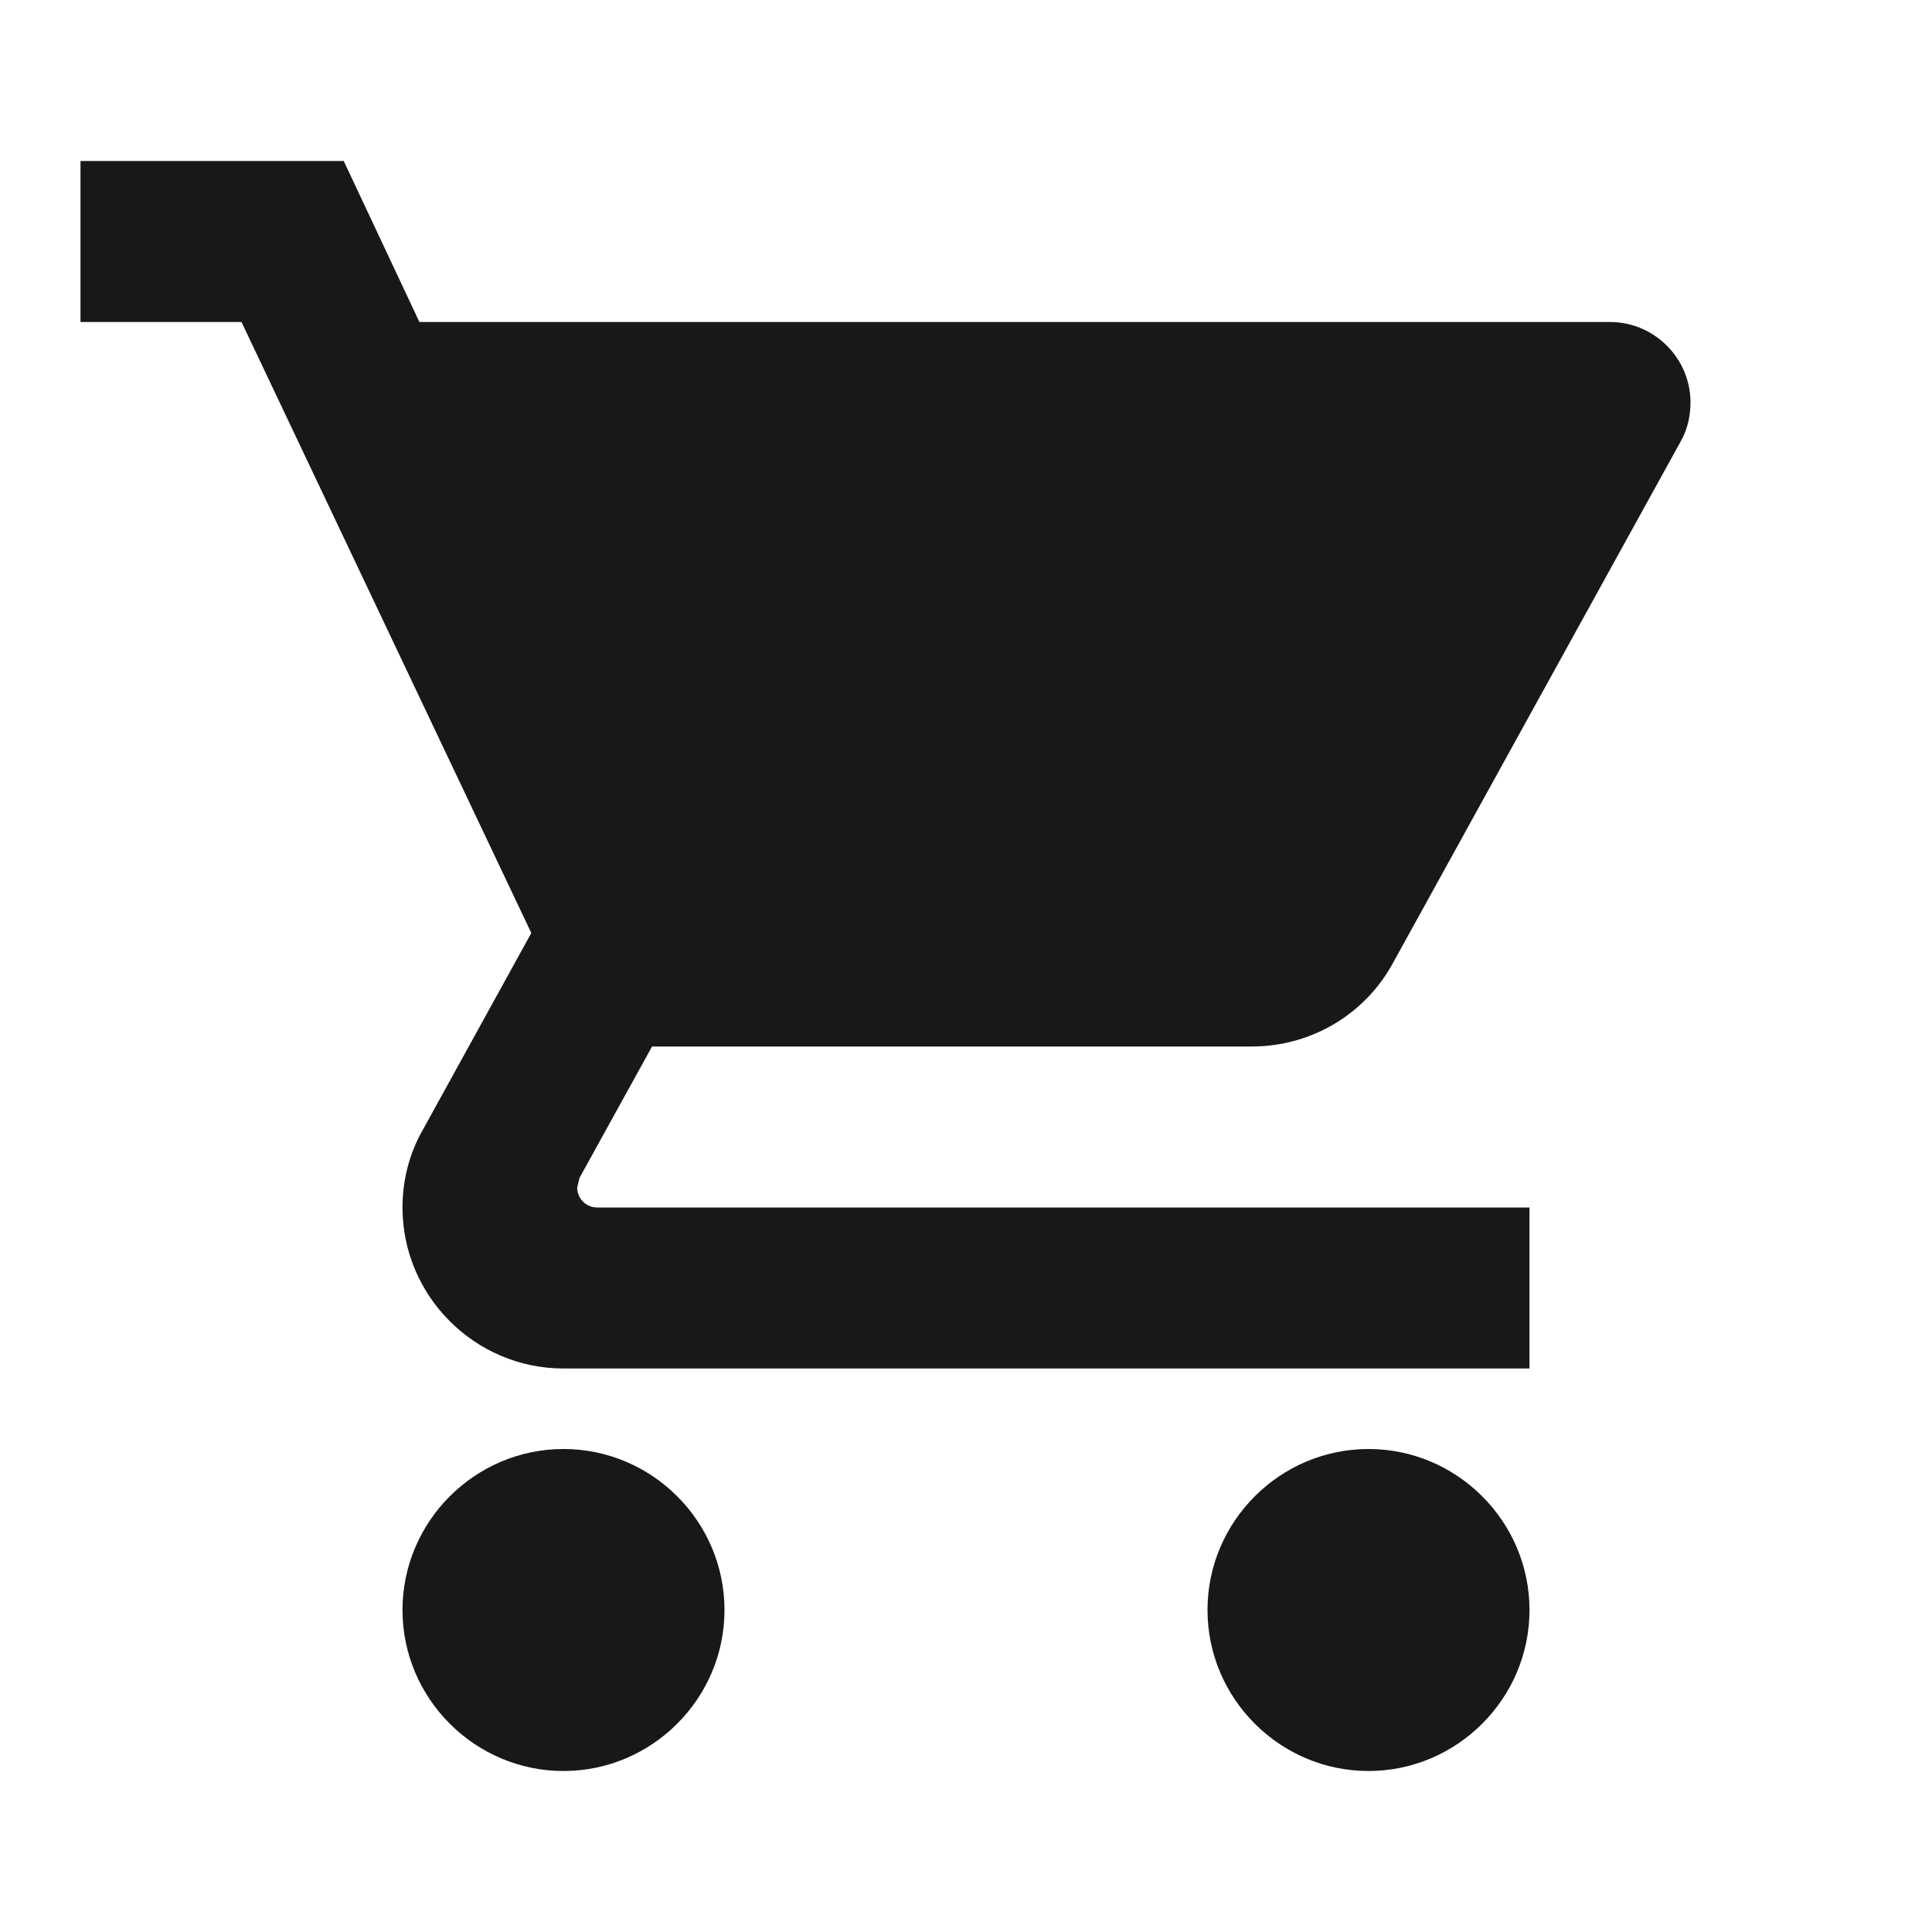
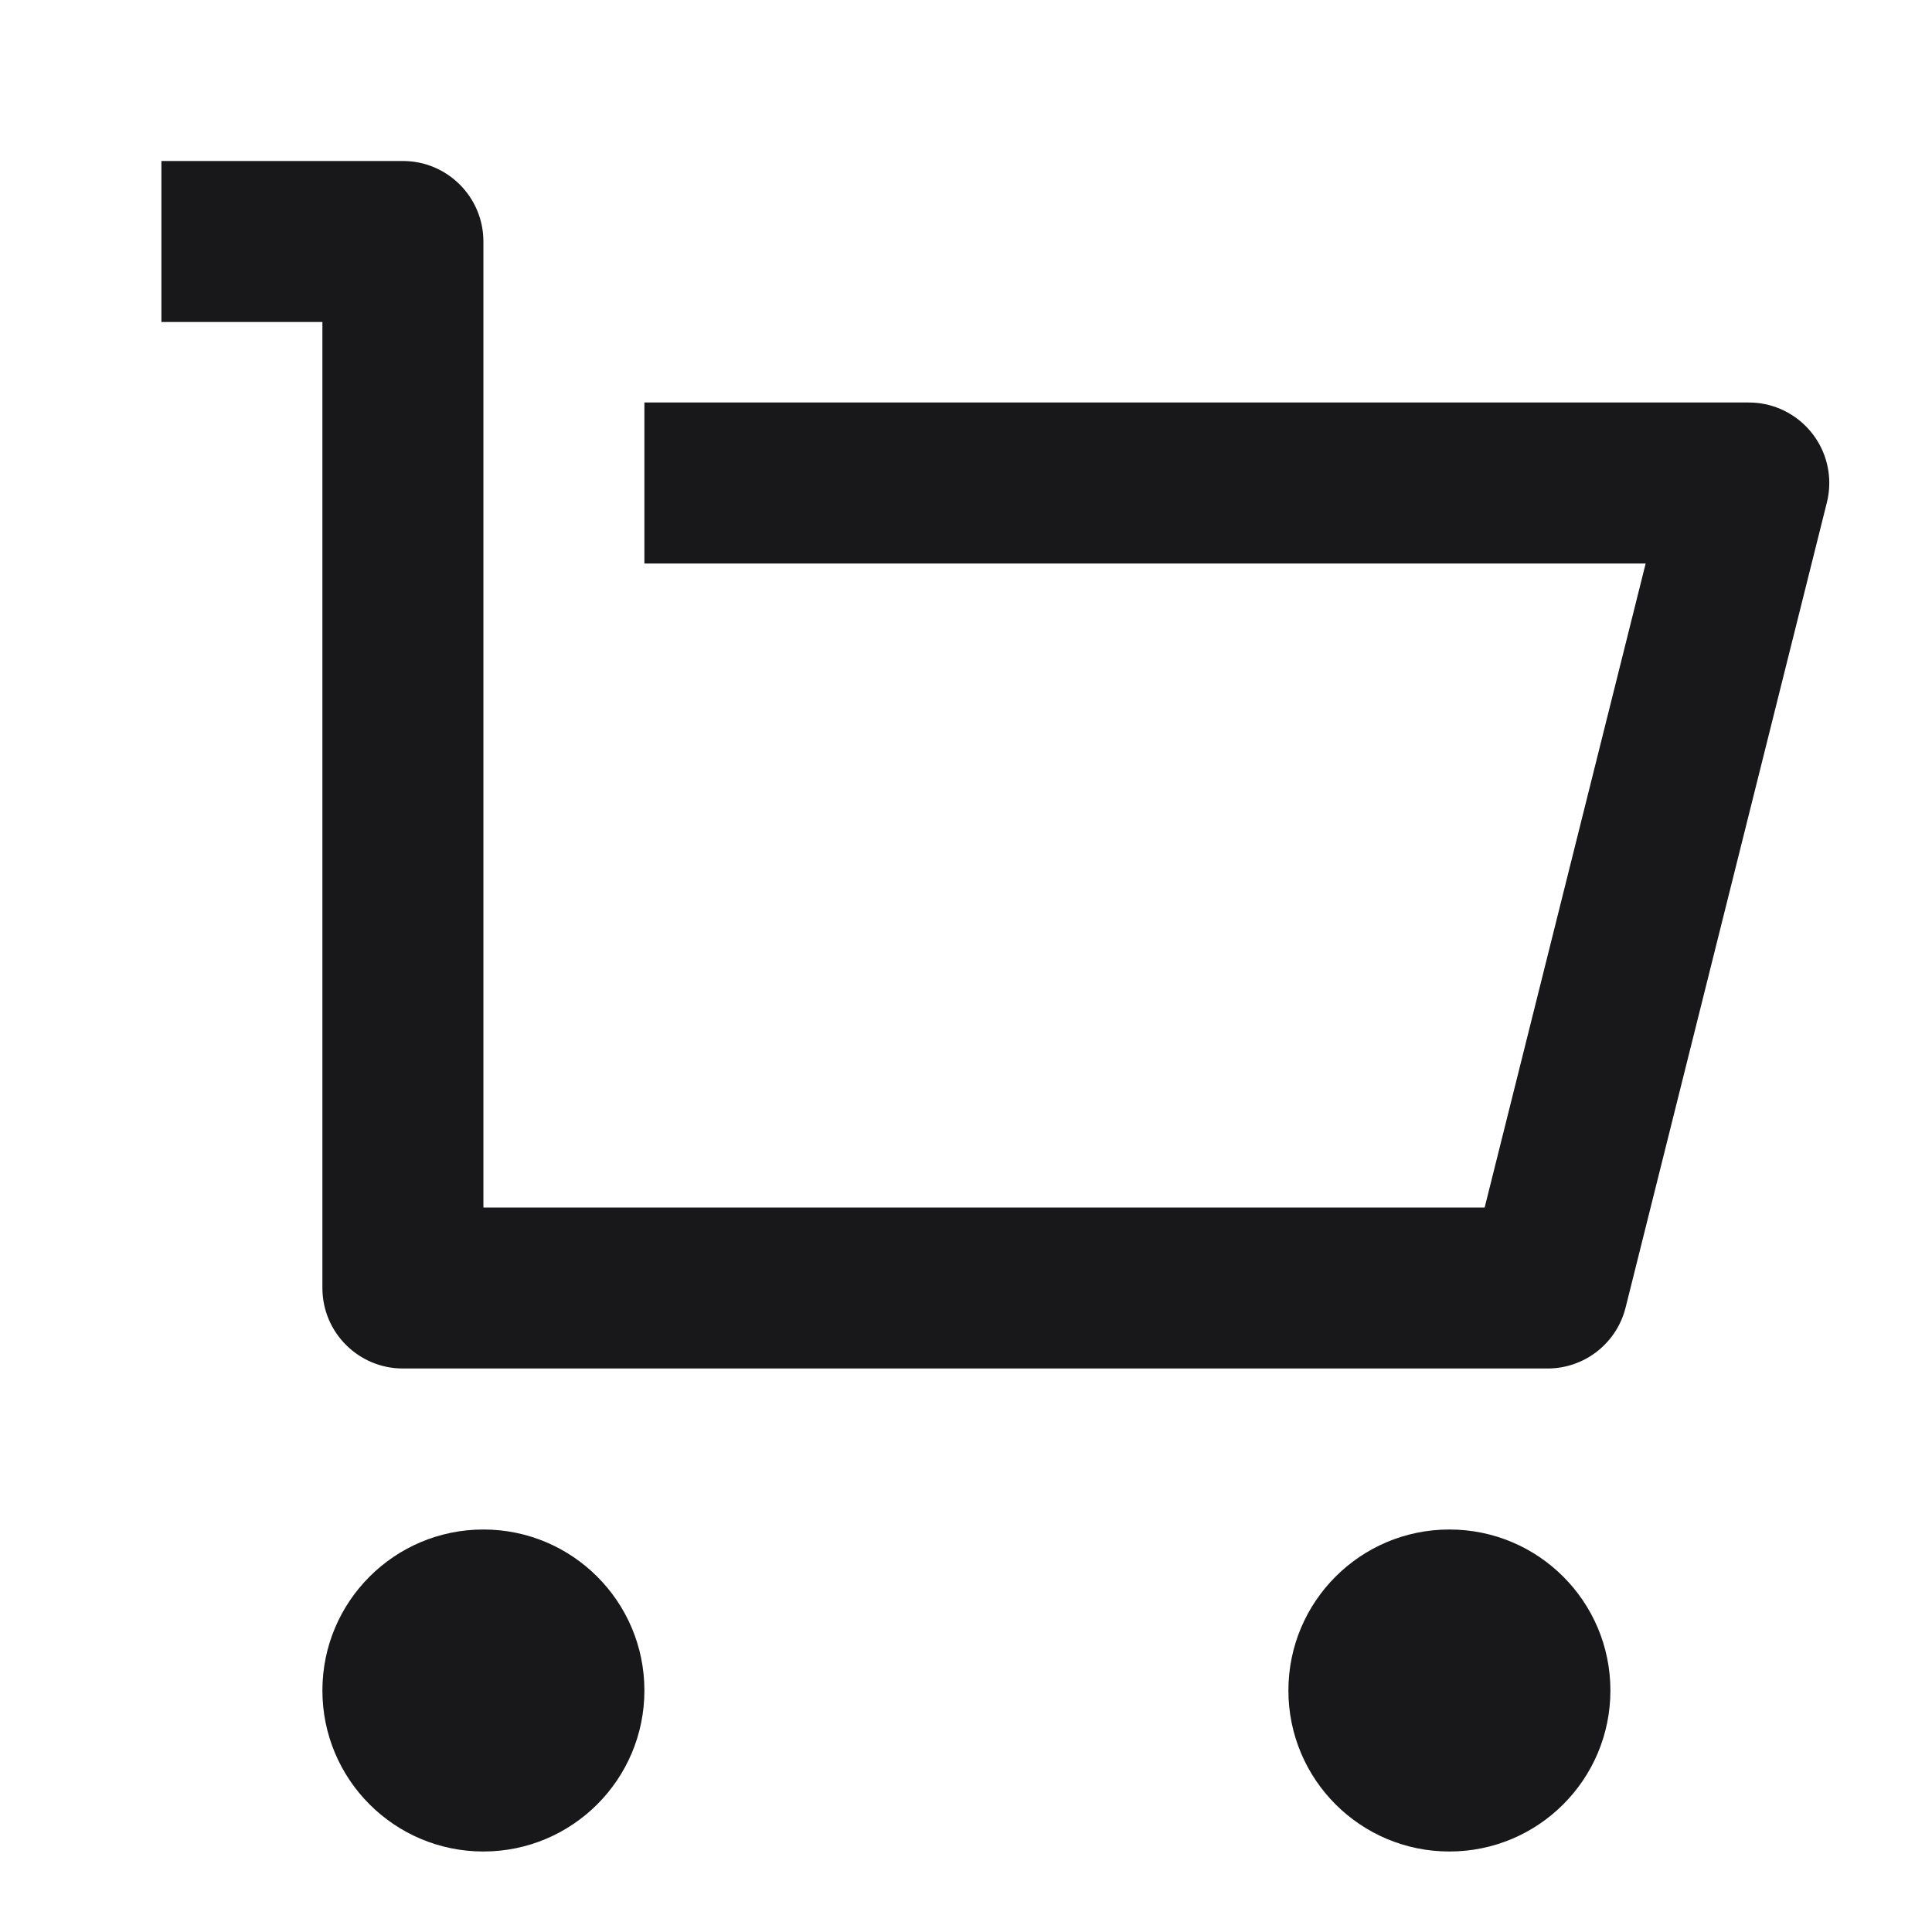
<svg xmlns="http://www.w3.org/2000/svg" viewBox="0 0 24 24" width="24" height="24">
-   <path fill="#18181B" d="M7 18c-1.1 0-2 .9-2 2s.9 2 2 2 2-.9 2-2-.9-2-2-2zm10 0c-1.1 0-2 .9-2 2s.9 2 2 2 2-.9 2-2-.9-2-2-2zM1 2v2h2l3.6 7.59-1.35 2.45c-.16.28-.25.61-.25.96 0 1.1.9 2 2 2h12v-2H7.42c-.14 0-.25-.11-.25-.25l.03-.12.9-1.63h7.45c.75 0 1.41-.41 1.75-1.03l3.58-6.49c.08-.14.12-.31.12-.48 0-.55-.45-1-1-1H5.21l-.94-2H1z" />
+   <path fill="#18181B" d="M4.005 16V4H2.005V2H5.005C5.557 2 6.005 2.448 6.005 3V15H18.443L20.443 7H8.005V5H21.724C22.276 5 22.724 5.448 22.724 6C22.724 6.082 22.714 6.163 22.694 6.243L20.194 16.242C20.083 16.688 19.683 17 19.224 17H5.005C4.453 17 4.005 16.552 4.005 16ZM6.005 23C4.9 23 4.005 22.105 4.005 21C4.005 19.895 4.9 19 6.005 19C7.109 19 8.005 19.895 8.005 21C8.005 22.105 7.109 23 6.005 23ZM18.005 23C16.9 23 16.005 22.105 16.005 21C16.005 19.895 16.9 19 18.005 19C19.11 19 20.005 19.895 20.005 21C20.005 22.105 19.11 23 18.005 23Z" />
</svg>
